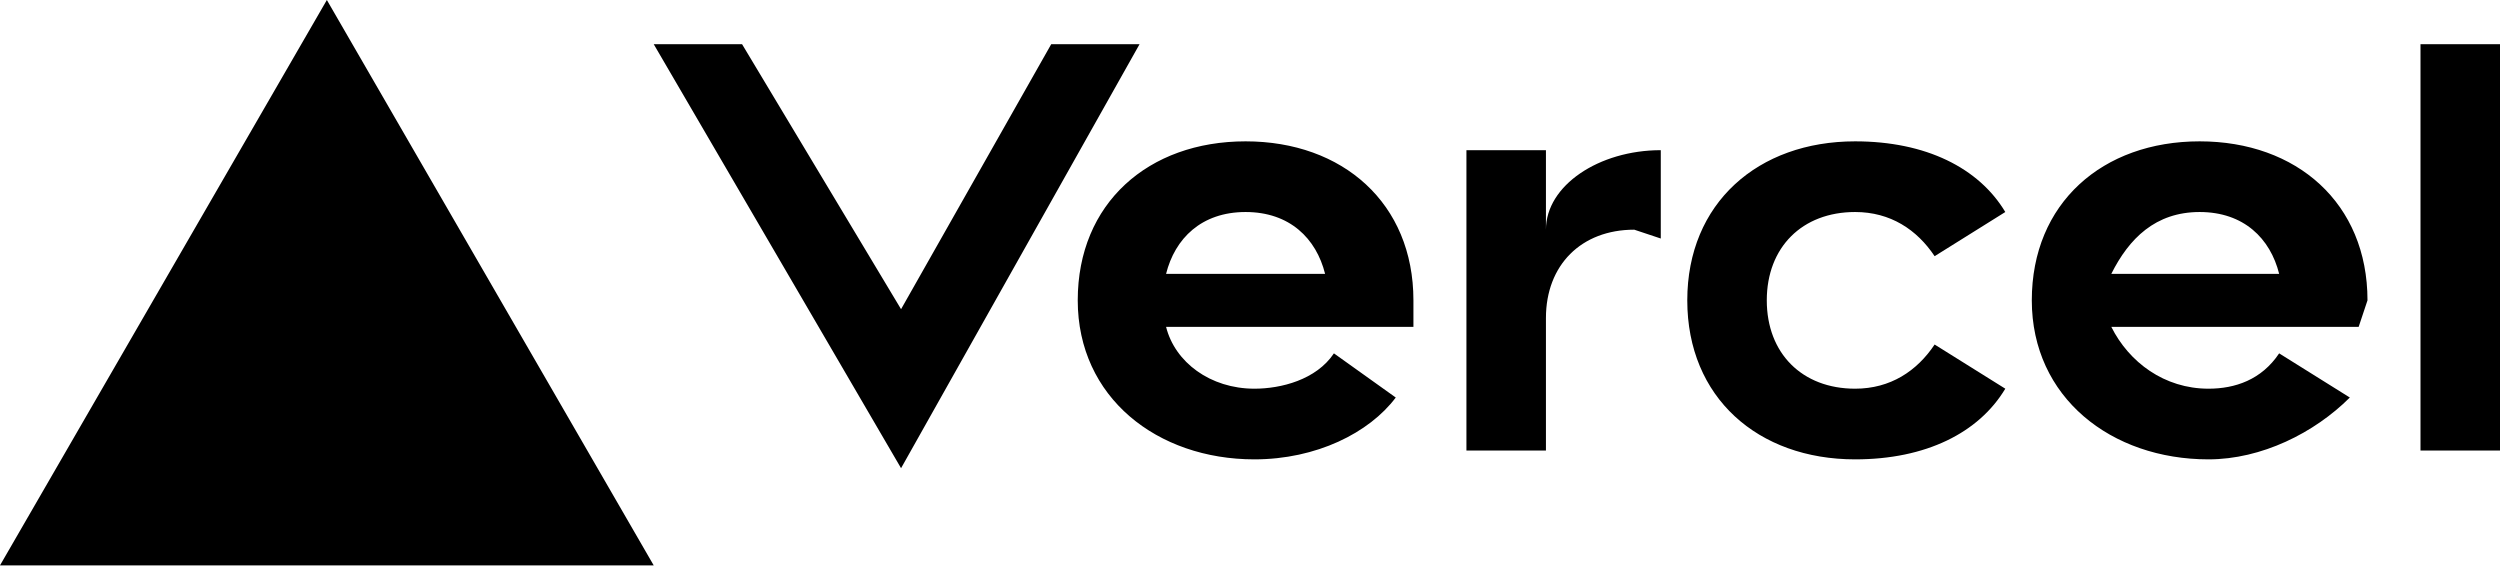
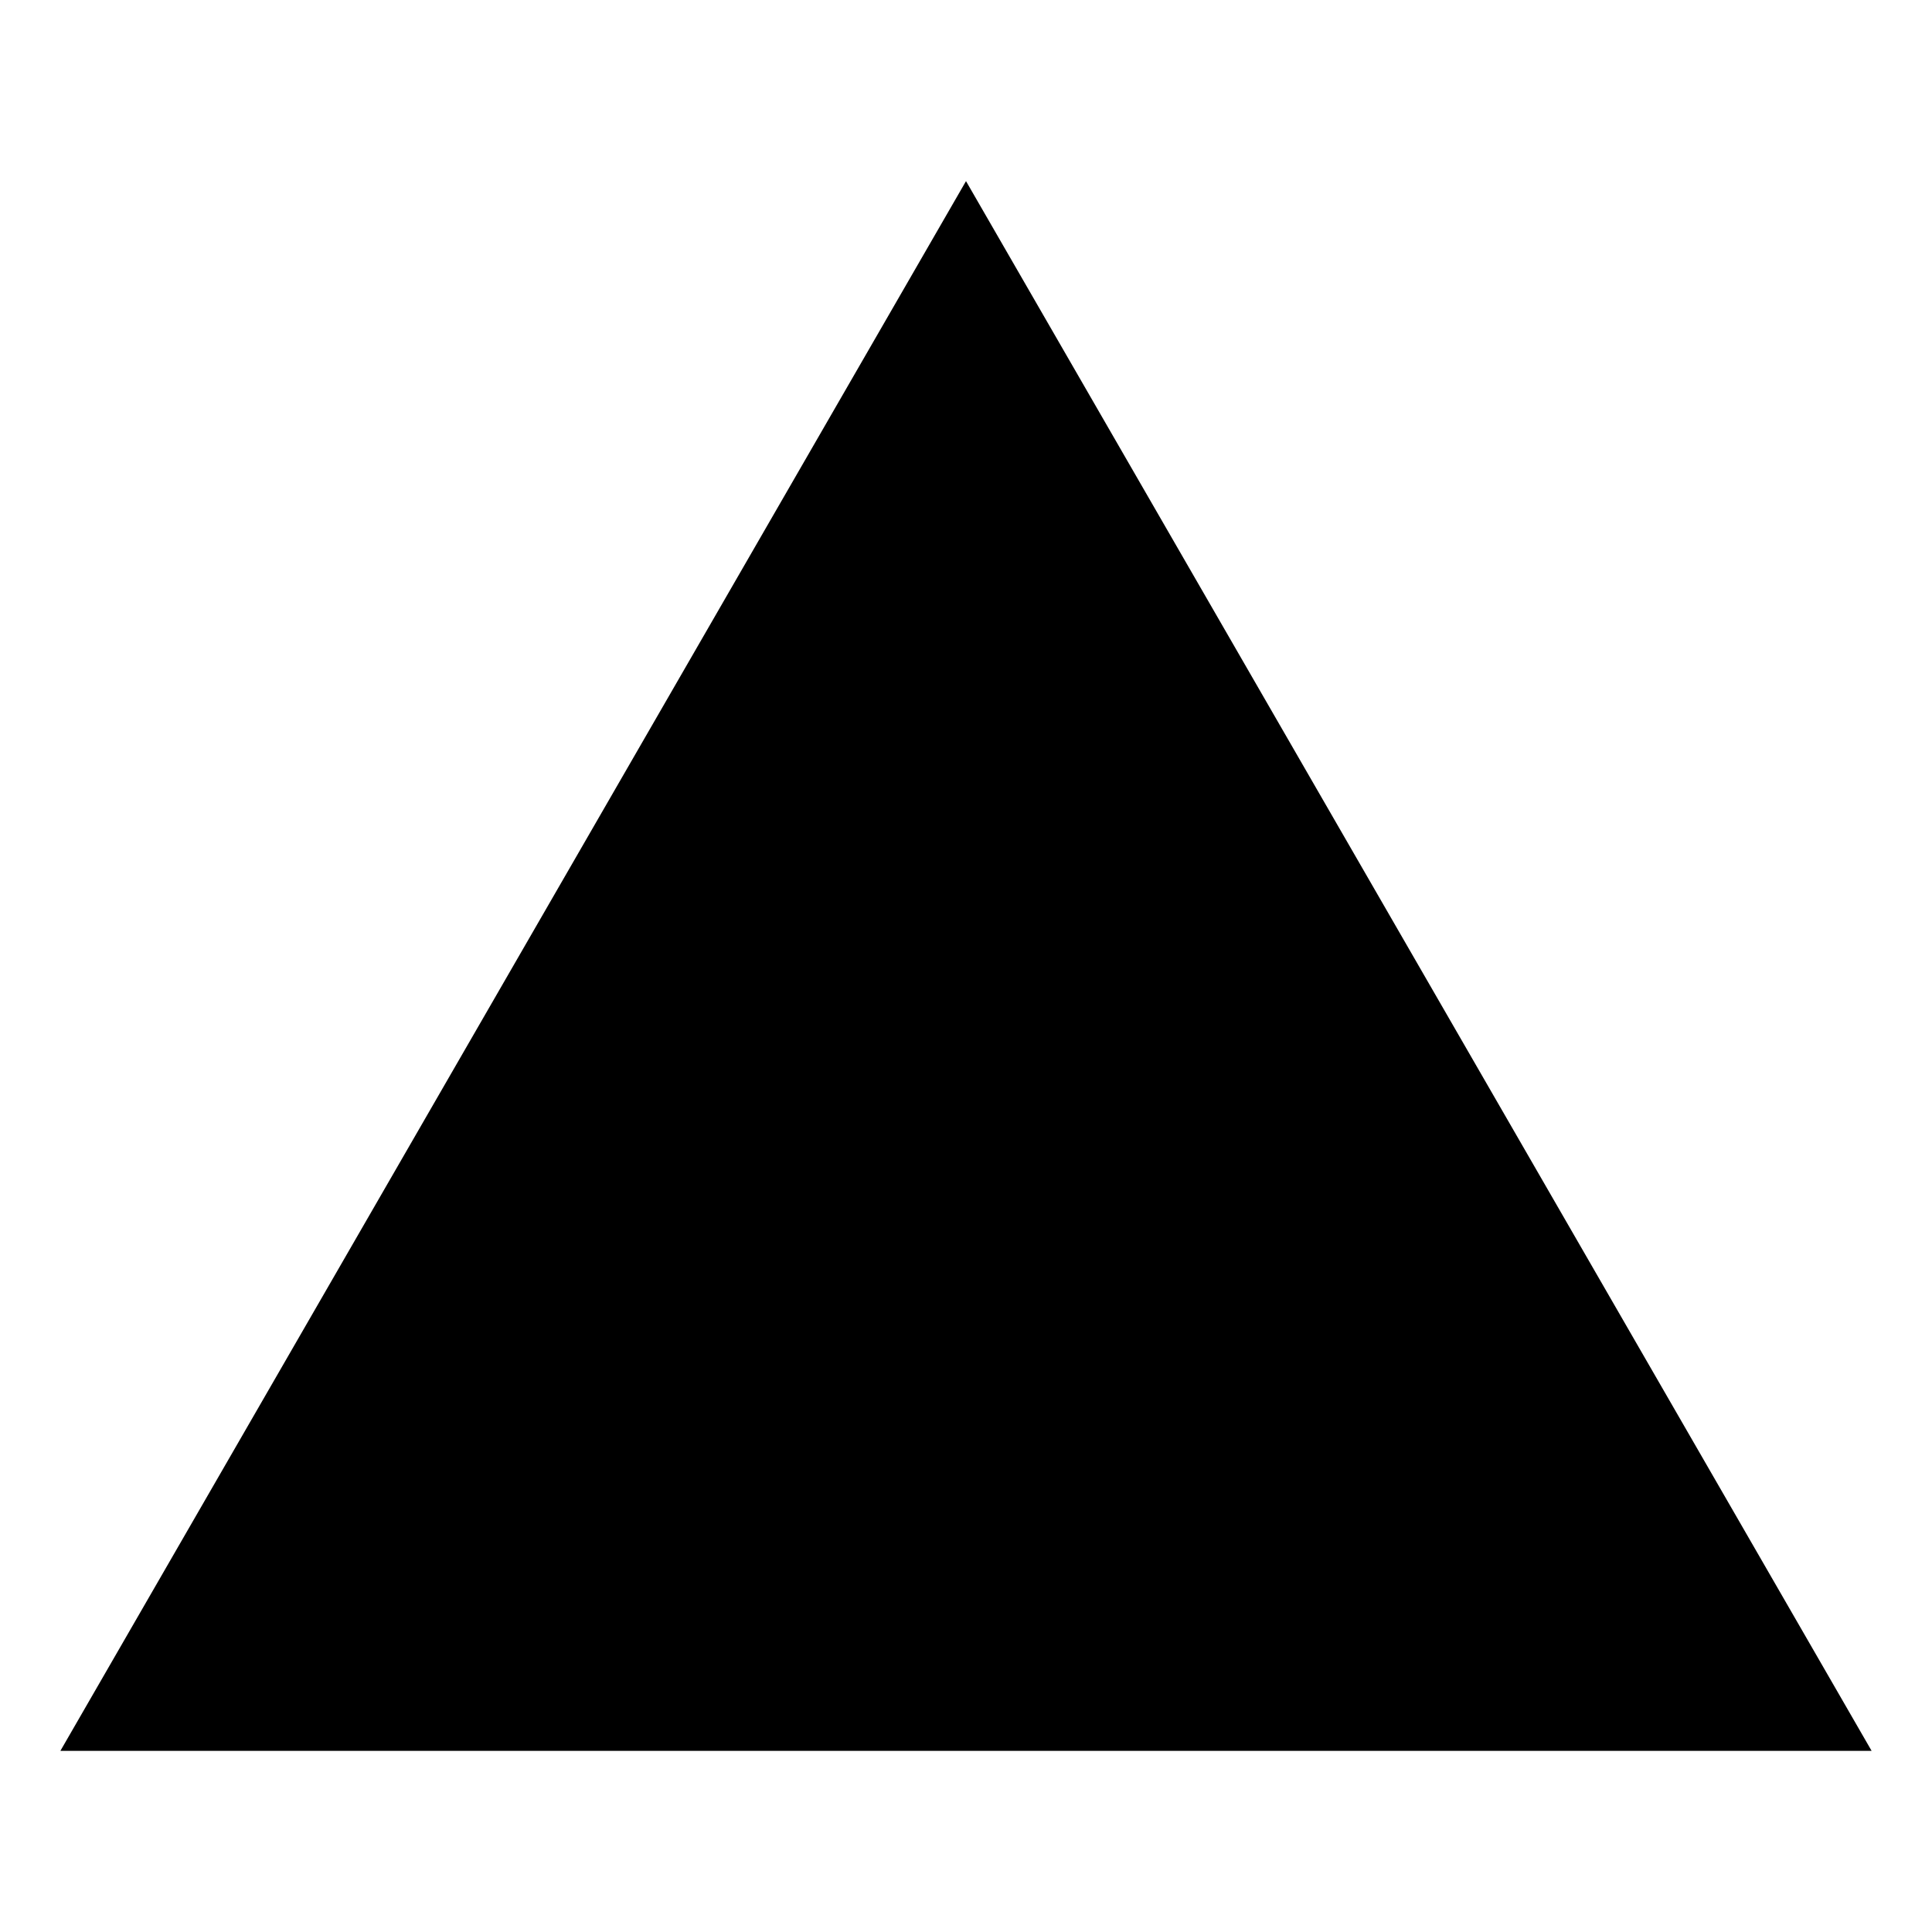
- <svg xmlns="http://www.w3.org/2000/svg" fill="none" viewBox="0 0 283 64">
-   <path fill="black" d="M141 16c-11 0-19 7-19 18s9 18 20 18c7 0 13-3 16-7l-7-5c-2 3-6 4-9 4-5 0-9-3-10-7h28v-3c0-11-8-18-19-18zm-9 15c1-4 4-7 9-7s8 3 9 7h-18zm117-15c-11 0-19 7-19 18s9 18 20 18c6 0 12-3 16-7l-8-5c-2 3-5 4-8 4-5 0-9-3-11-7h28l1-3c0-11-8-18-19-18zm-10 15c2-4 5-7 10-7s8 3 9 7h-19zm-39 3c0 6 4 10 10 10 4 0 7-2 9-5l8 5c-3 5-9 8-17 8-11 0-19-7-19-18s8-18 19-18c8 0 14 3 17 8l-8 5c-2-3-5-5-9-5-6 0-10 4-10 10zm83-29v46h-9V5h9zM37 0l37 64H0L37 0zm92 5-27 48L74 5h10l18 30 17-30h10zm59 12v10l-3-1c-6 0-10 4-10 10v15h-9V17h9v9c0-5 6-9 13-9z" />
+ <svg xmlns="http://www.w3.org/2000/svg" t="1722651473968" class="icon" viewBox="0 0 1024 1024" version="1.1" p-id="1476" width="200" height="200">
+   <path d="M512 96l480 832H32L512 96z" fill="#000000" p-id="1477" />
</svg>
